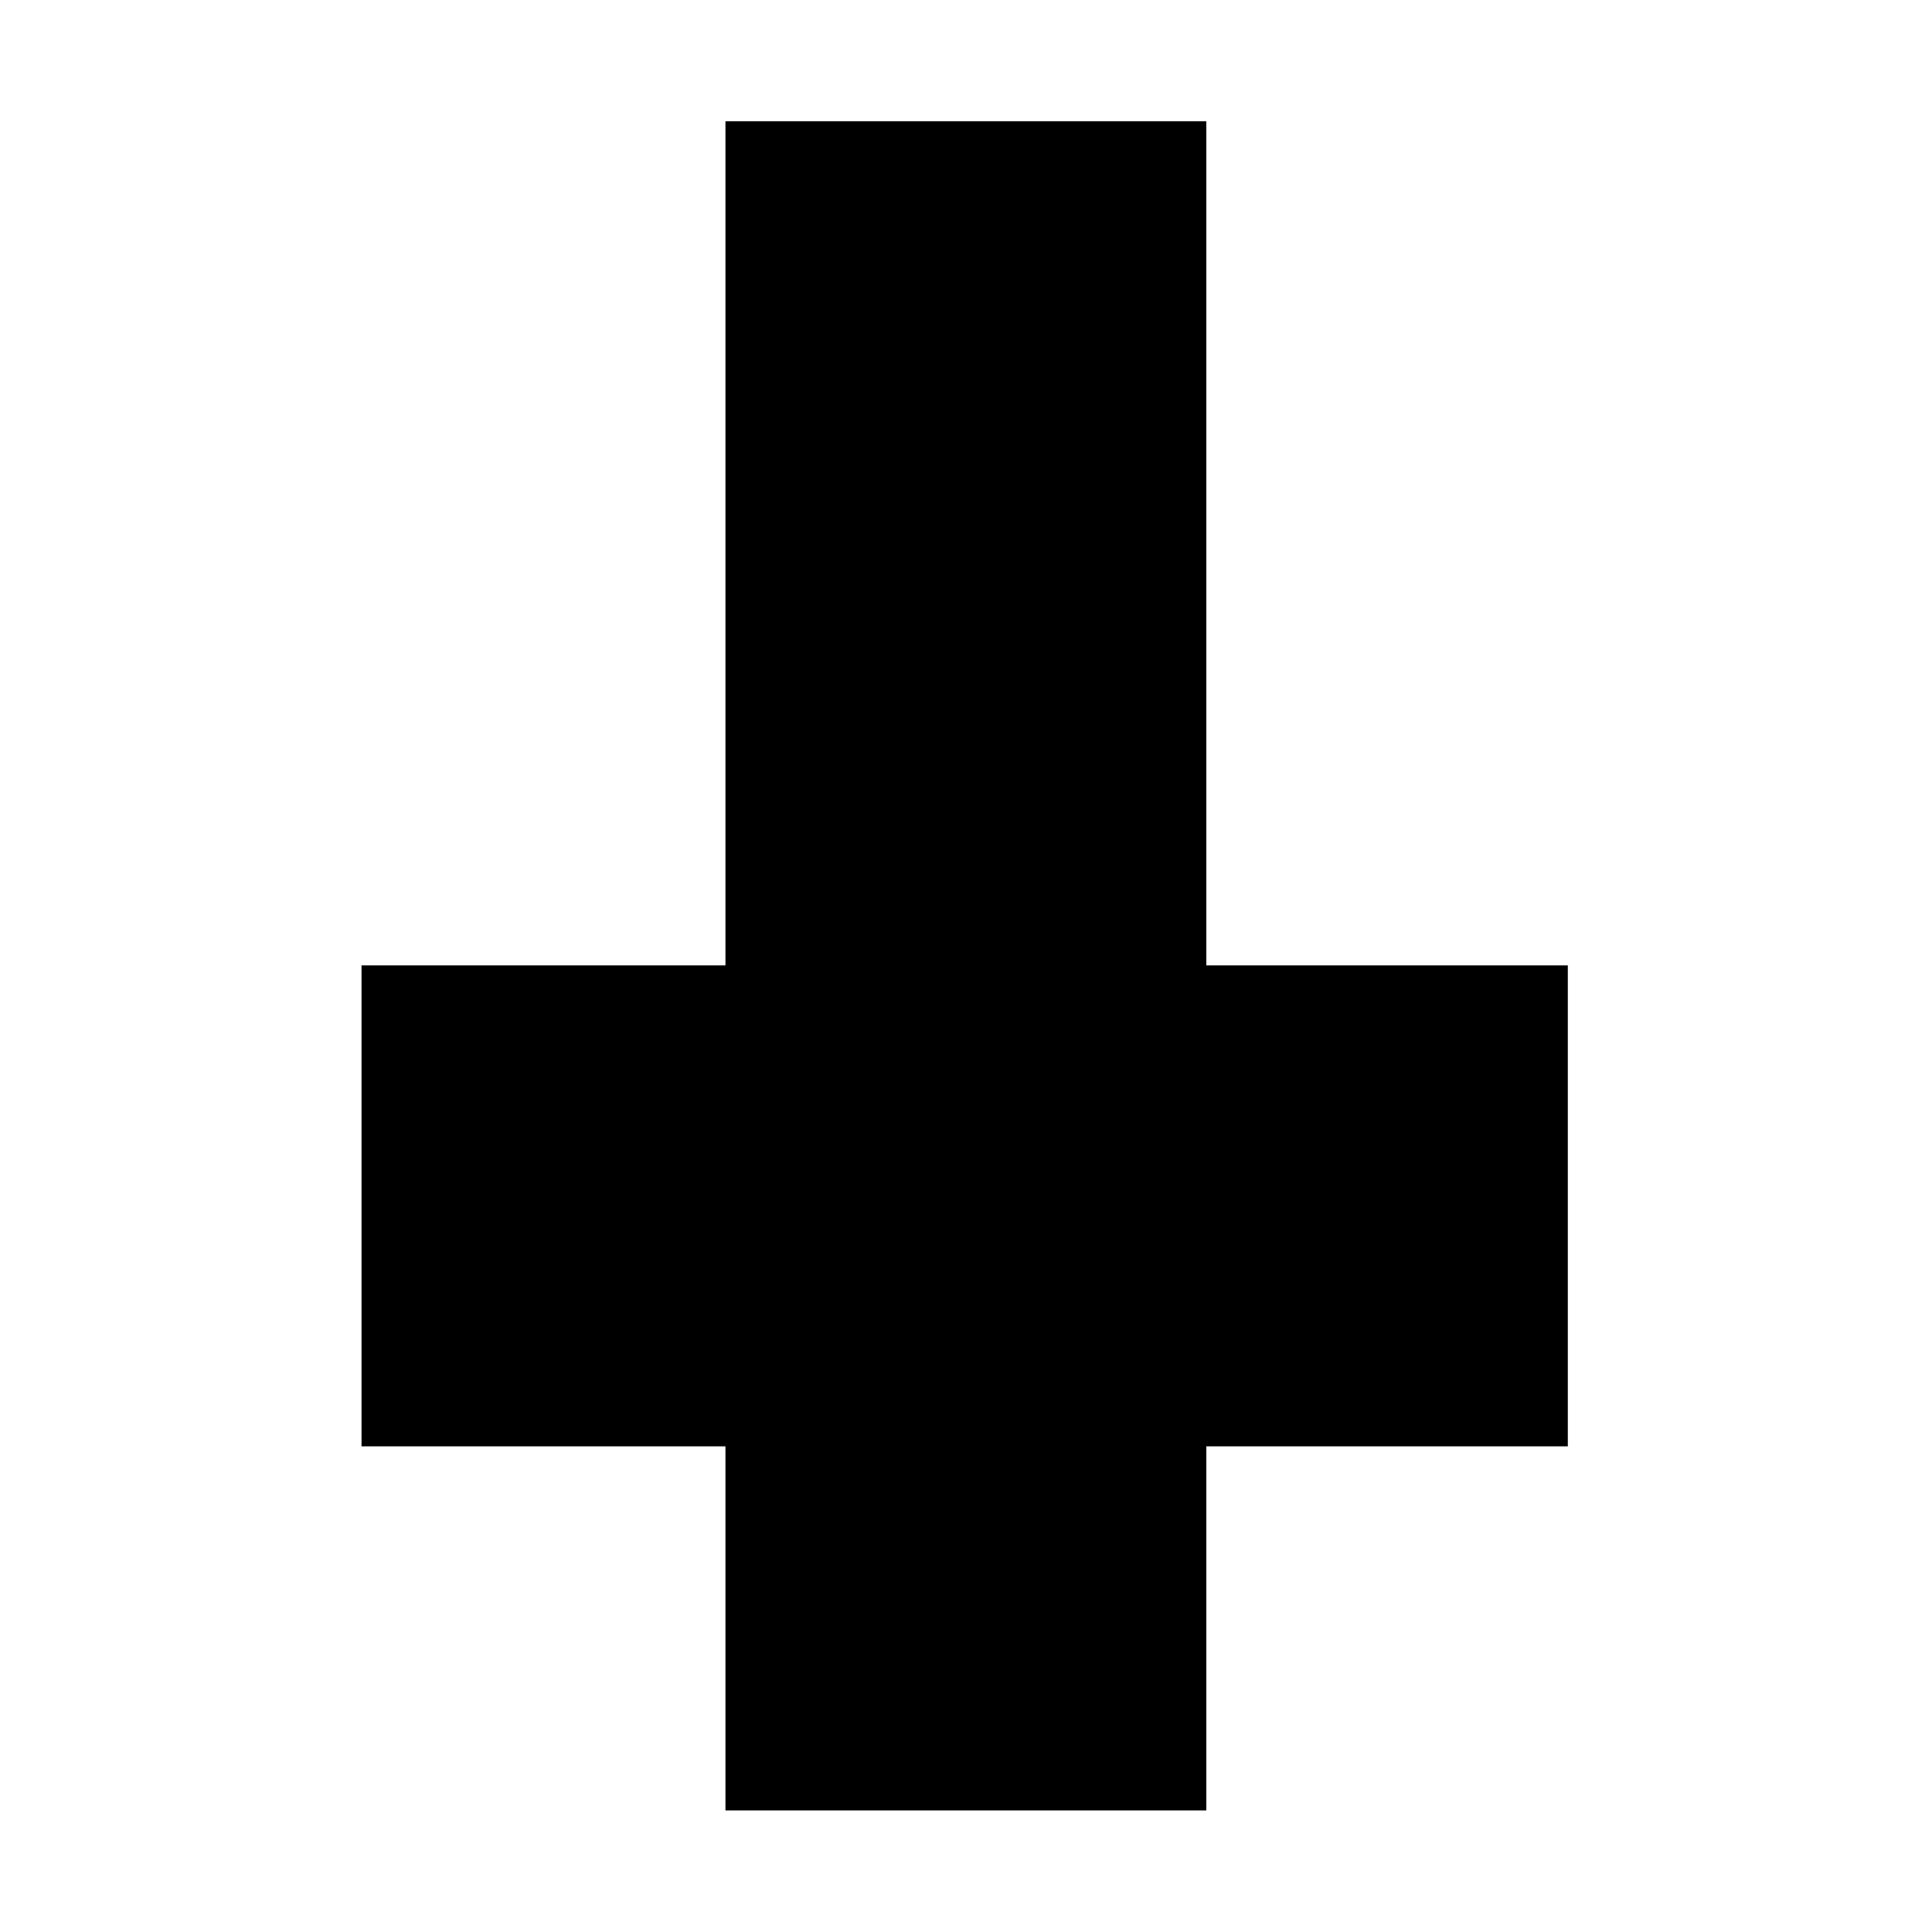
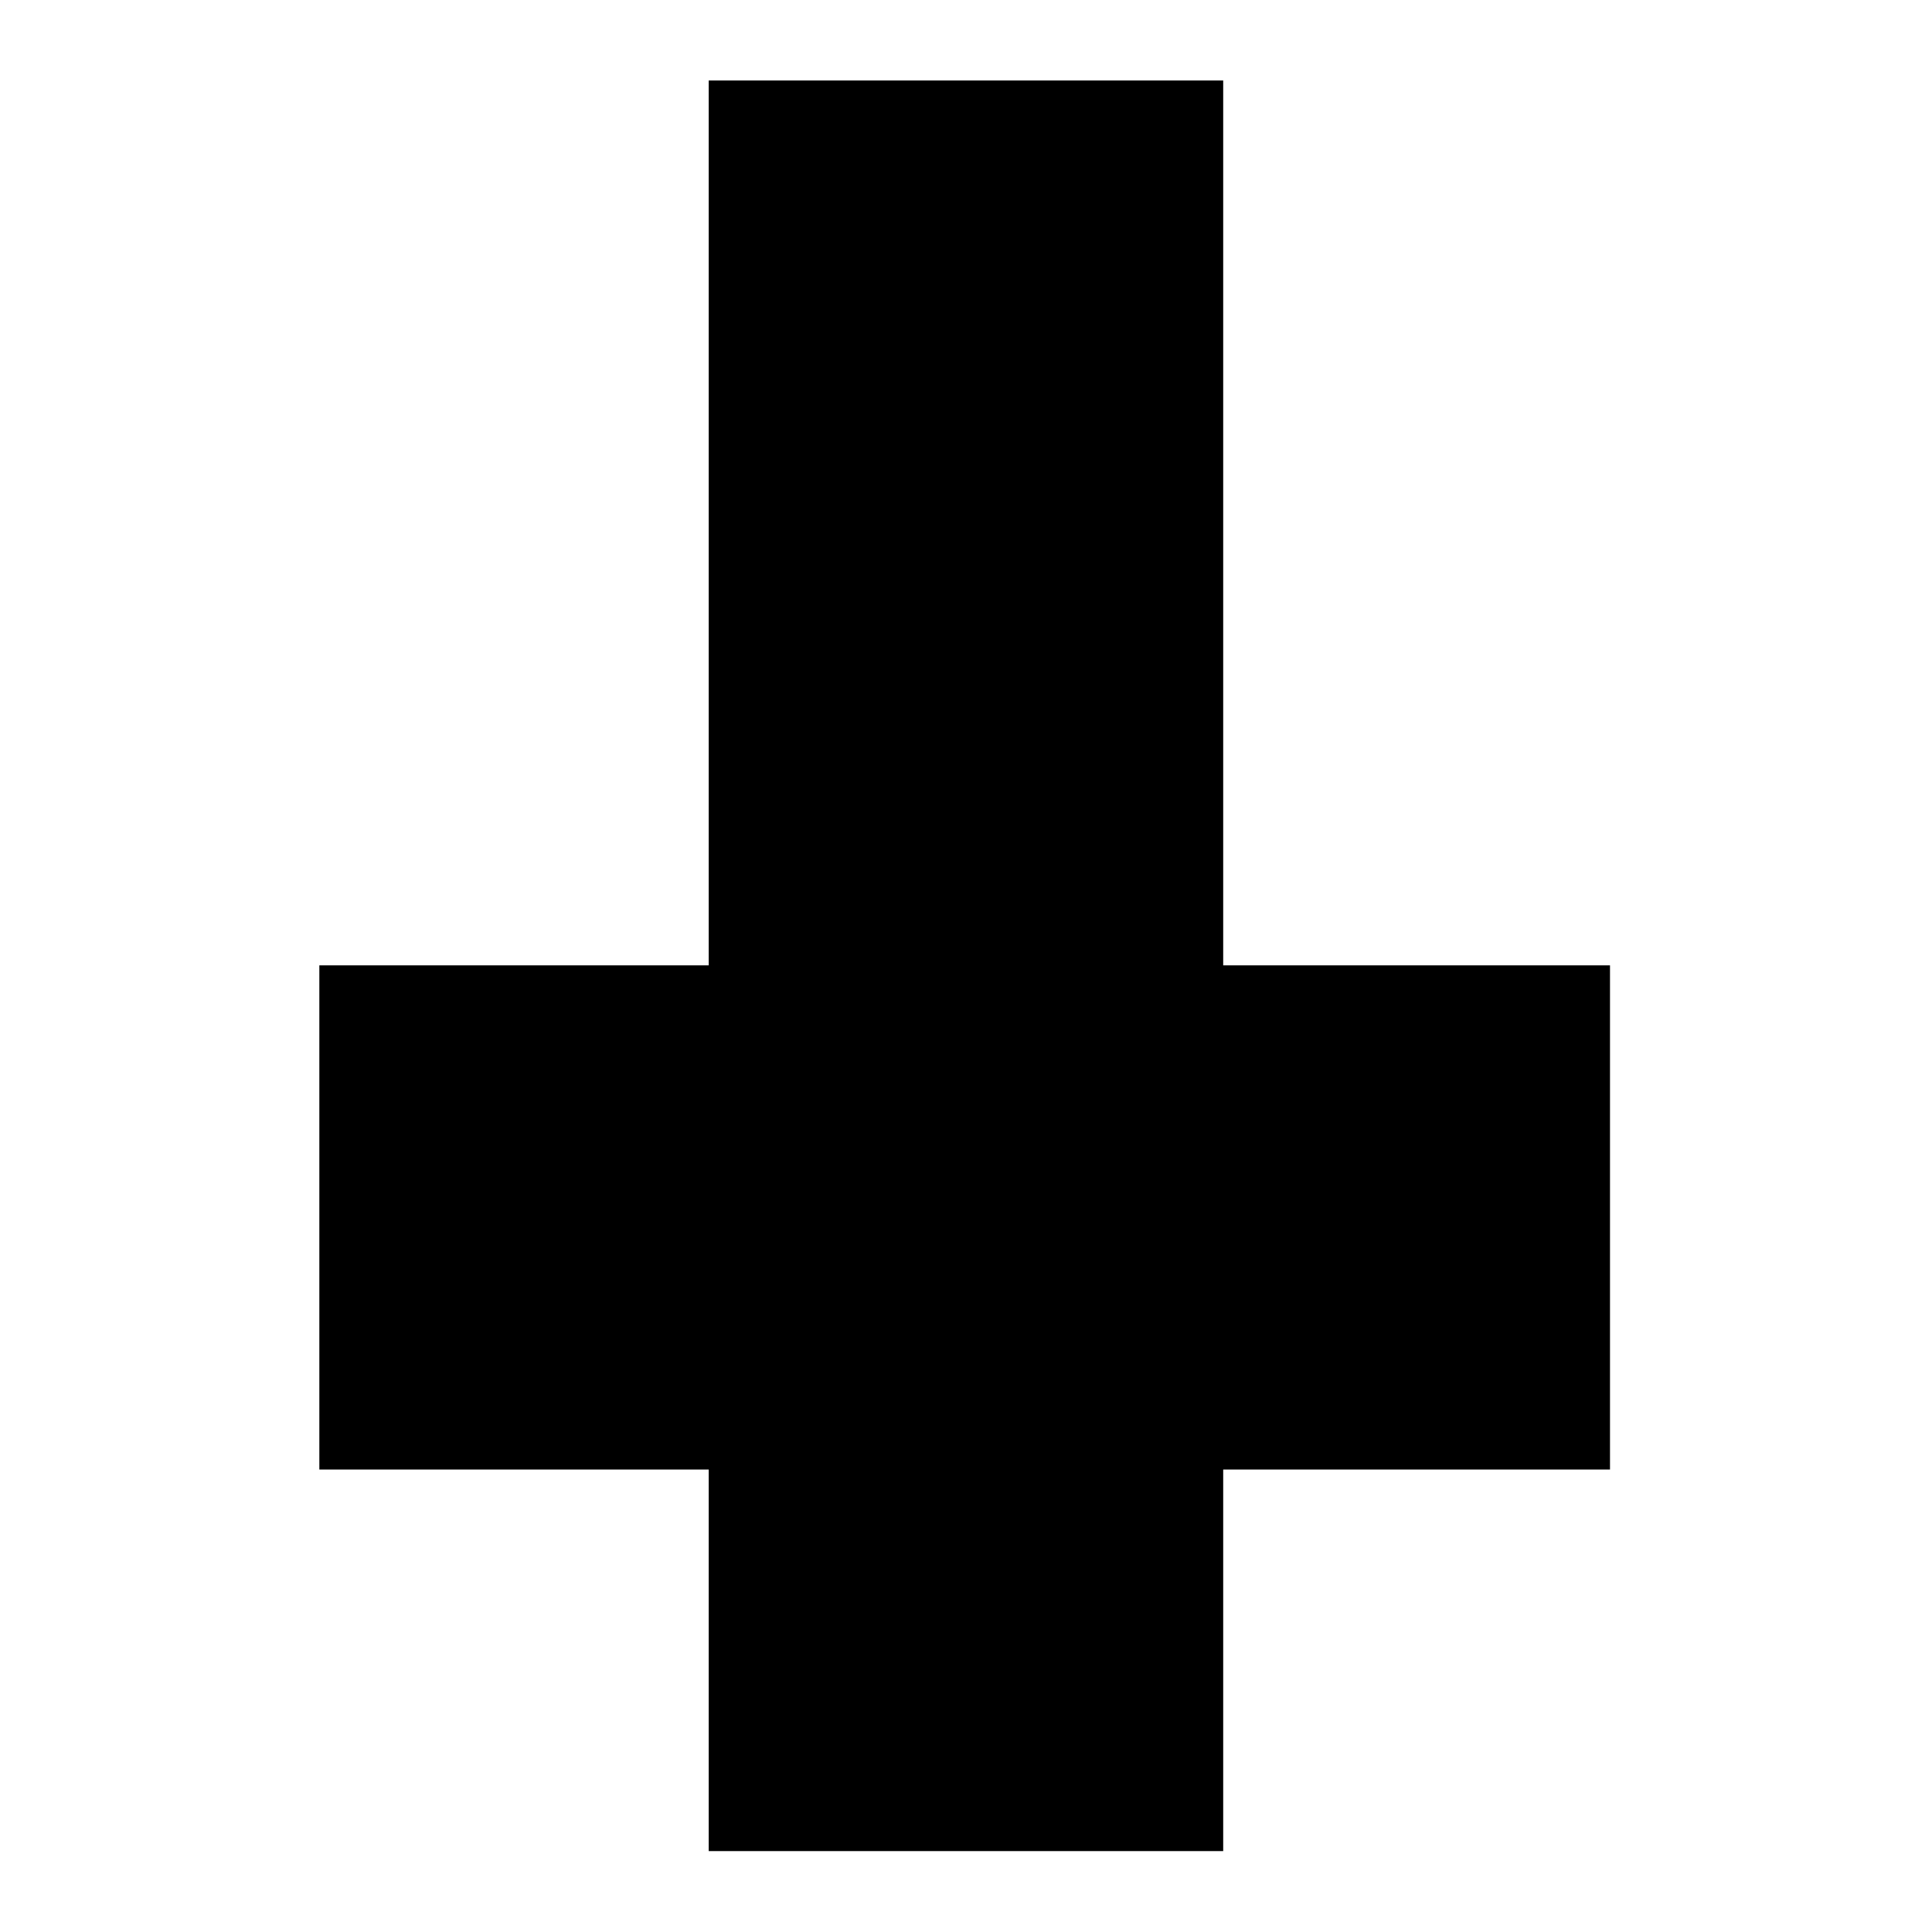
- <svg xmlns="http://www.w3.org/2000/svg" width="100%" height="100%" viewBox="0 0 16 16" version="1.1" xml:space="preserve" style="fill-rule:evenodd;clip-rule:evenodd;stroke-linejoin:round;stroke-miterlimit:2;">
-   <g id="Layer1">
-     <rect class="primary" x="6.008" y="1.004" width="3.982" height="13.989" />
-     <rect class="primary" x="2.994" y="7.995" width="9.99" height="3.983" />
-   </g>
+ <svg xmlns="http://www.w3.org/2000/svg" width="24" height="24" viewBox="0 0 24 24" fill="none">
+   <path d="M15.195 1H8.804V22.995H15.195V1Z" fill="black" />
+   <path d="M20 11.992H3.967V18.255H20V11.992Z" fill="black" />
</svg>
